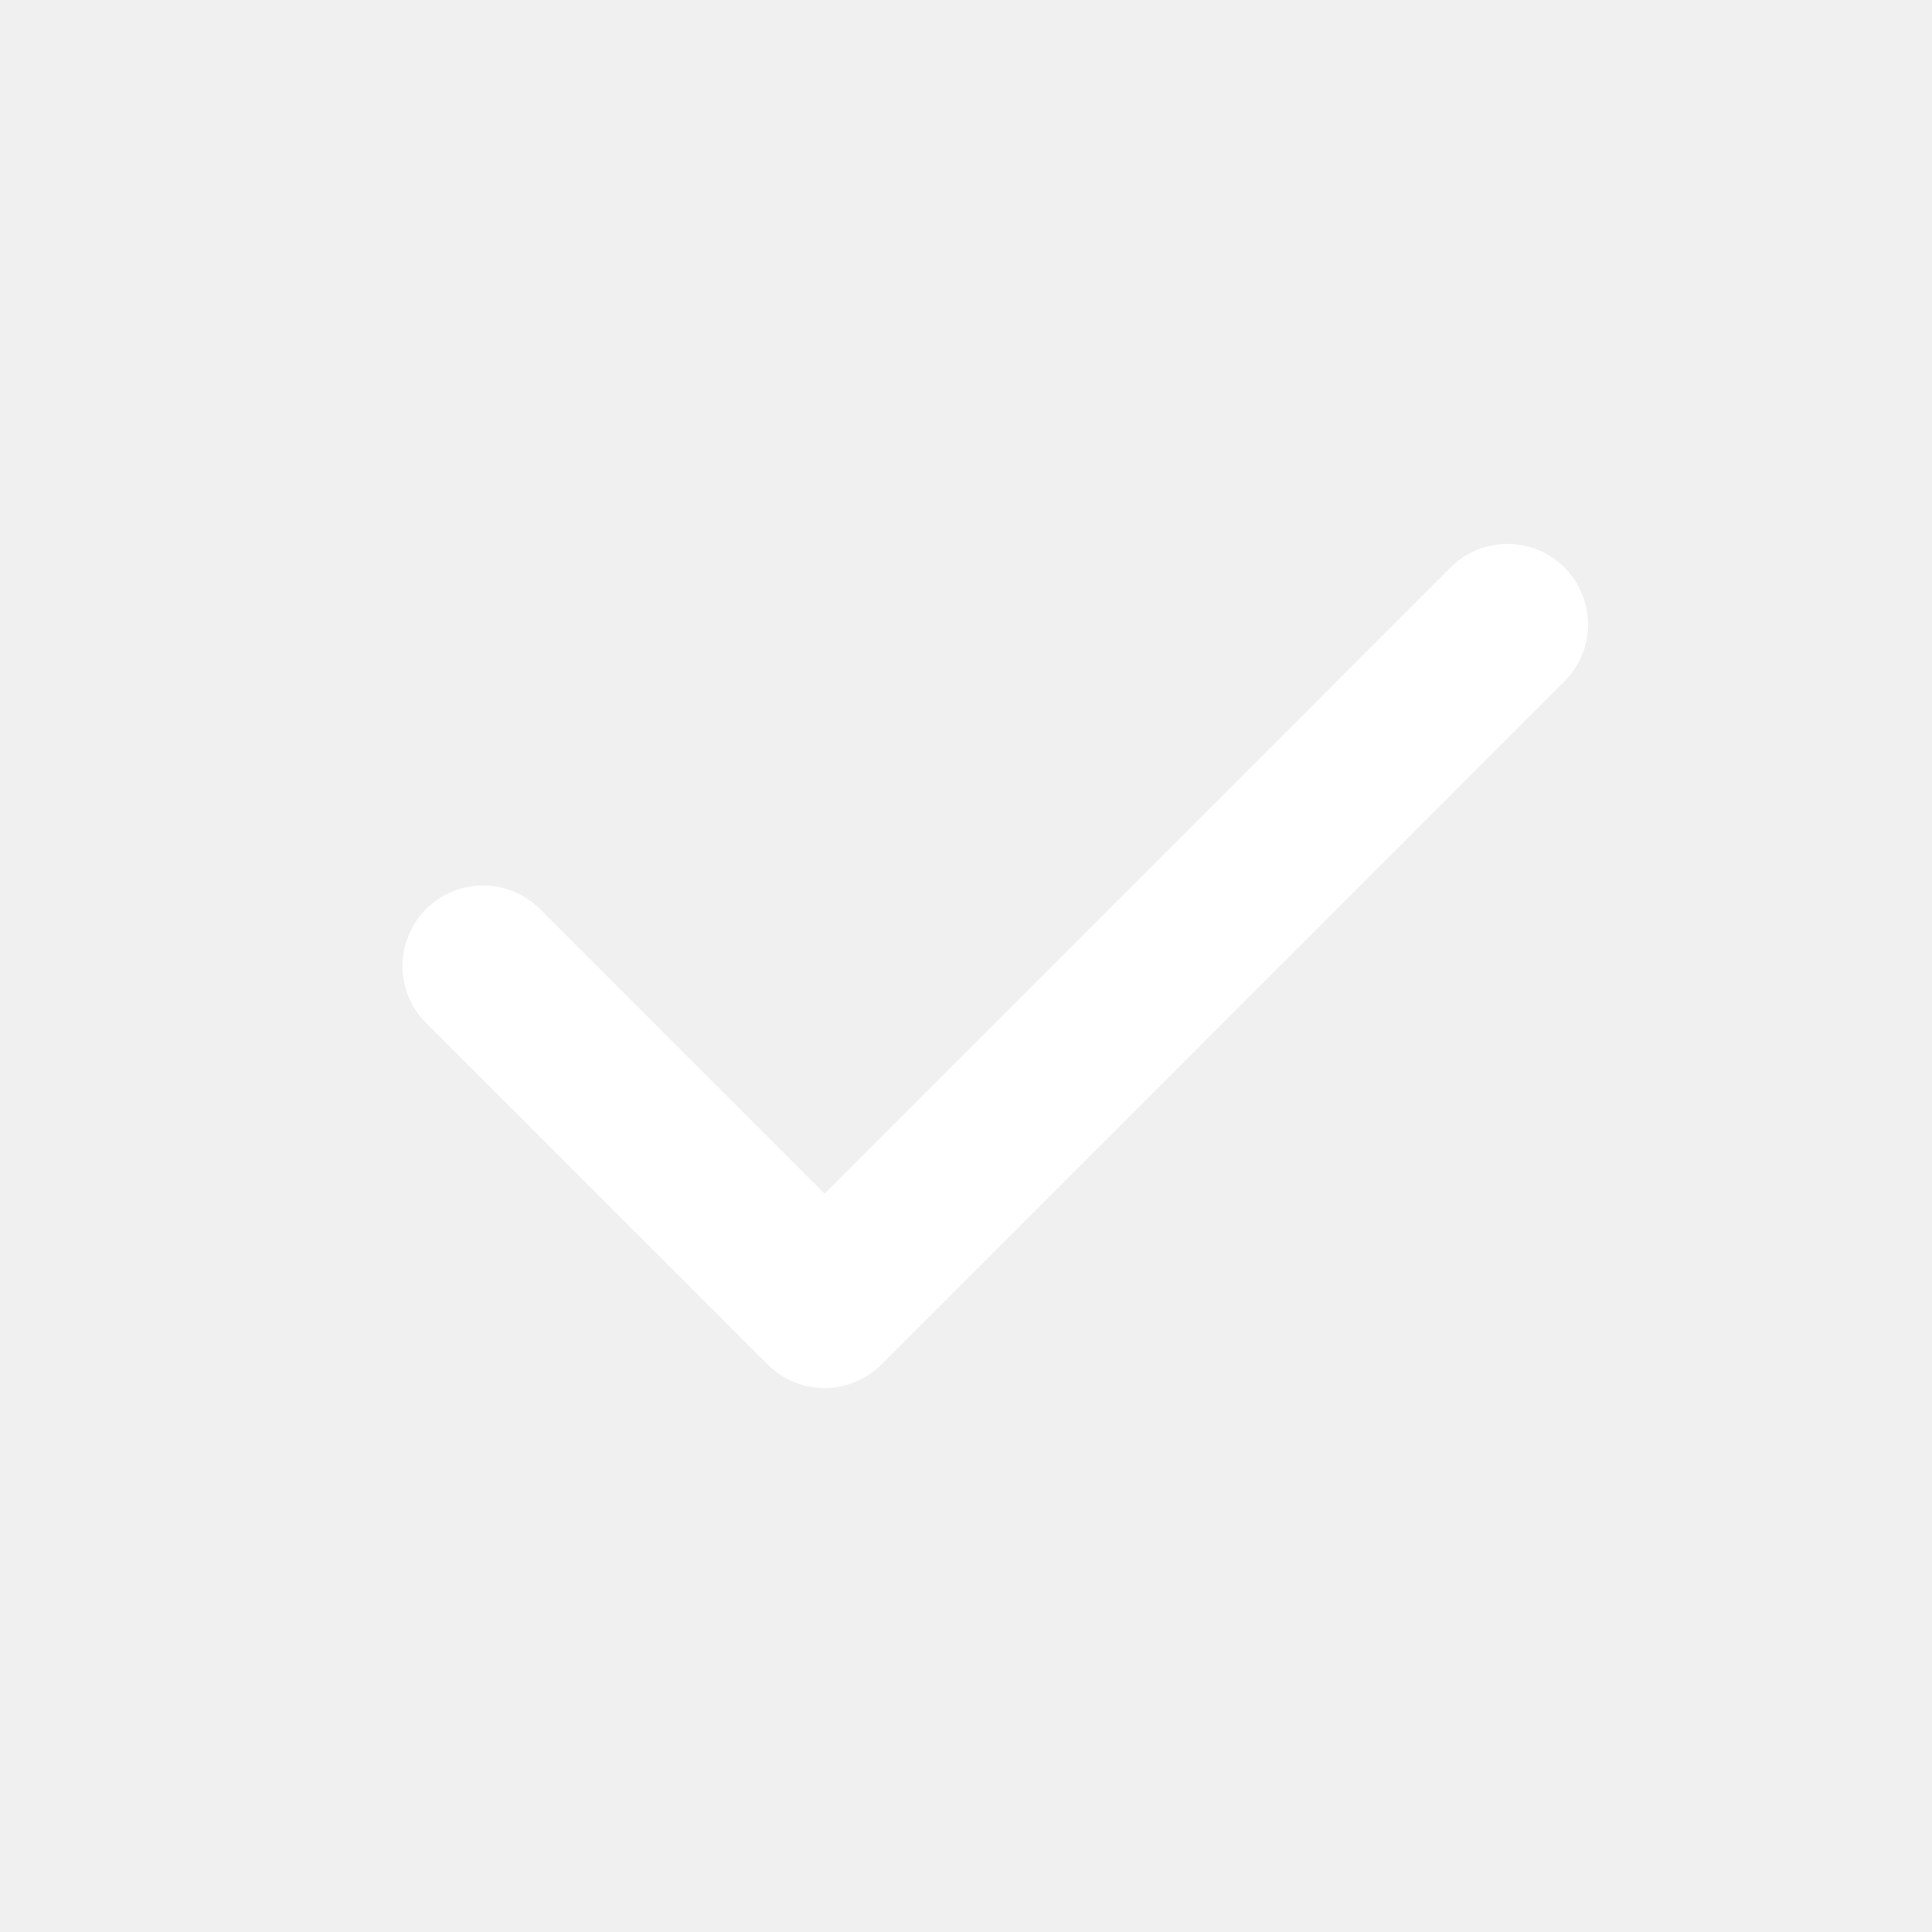
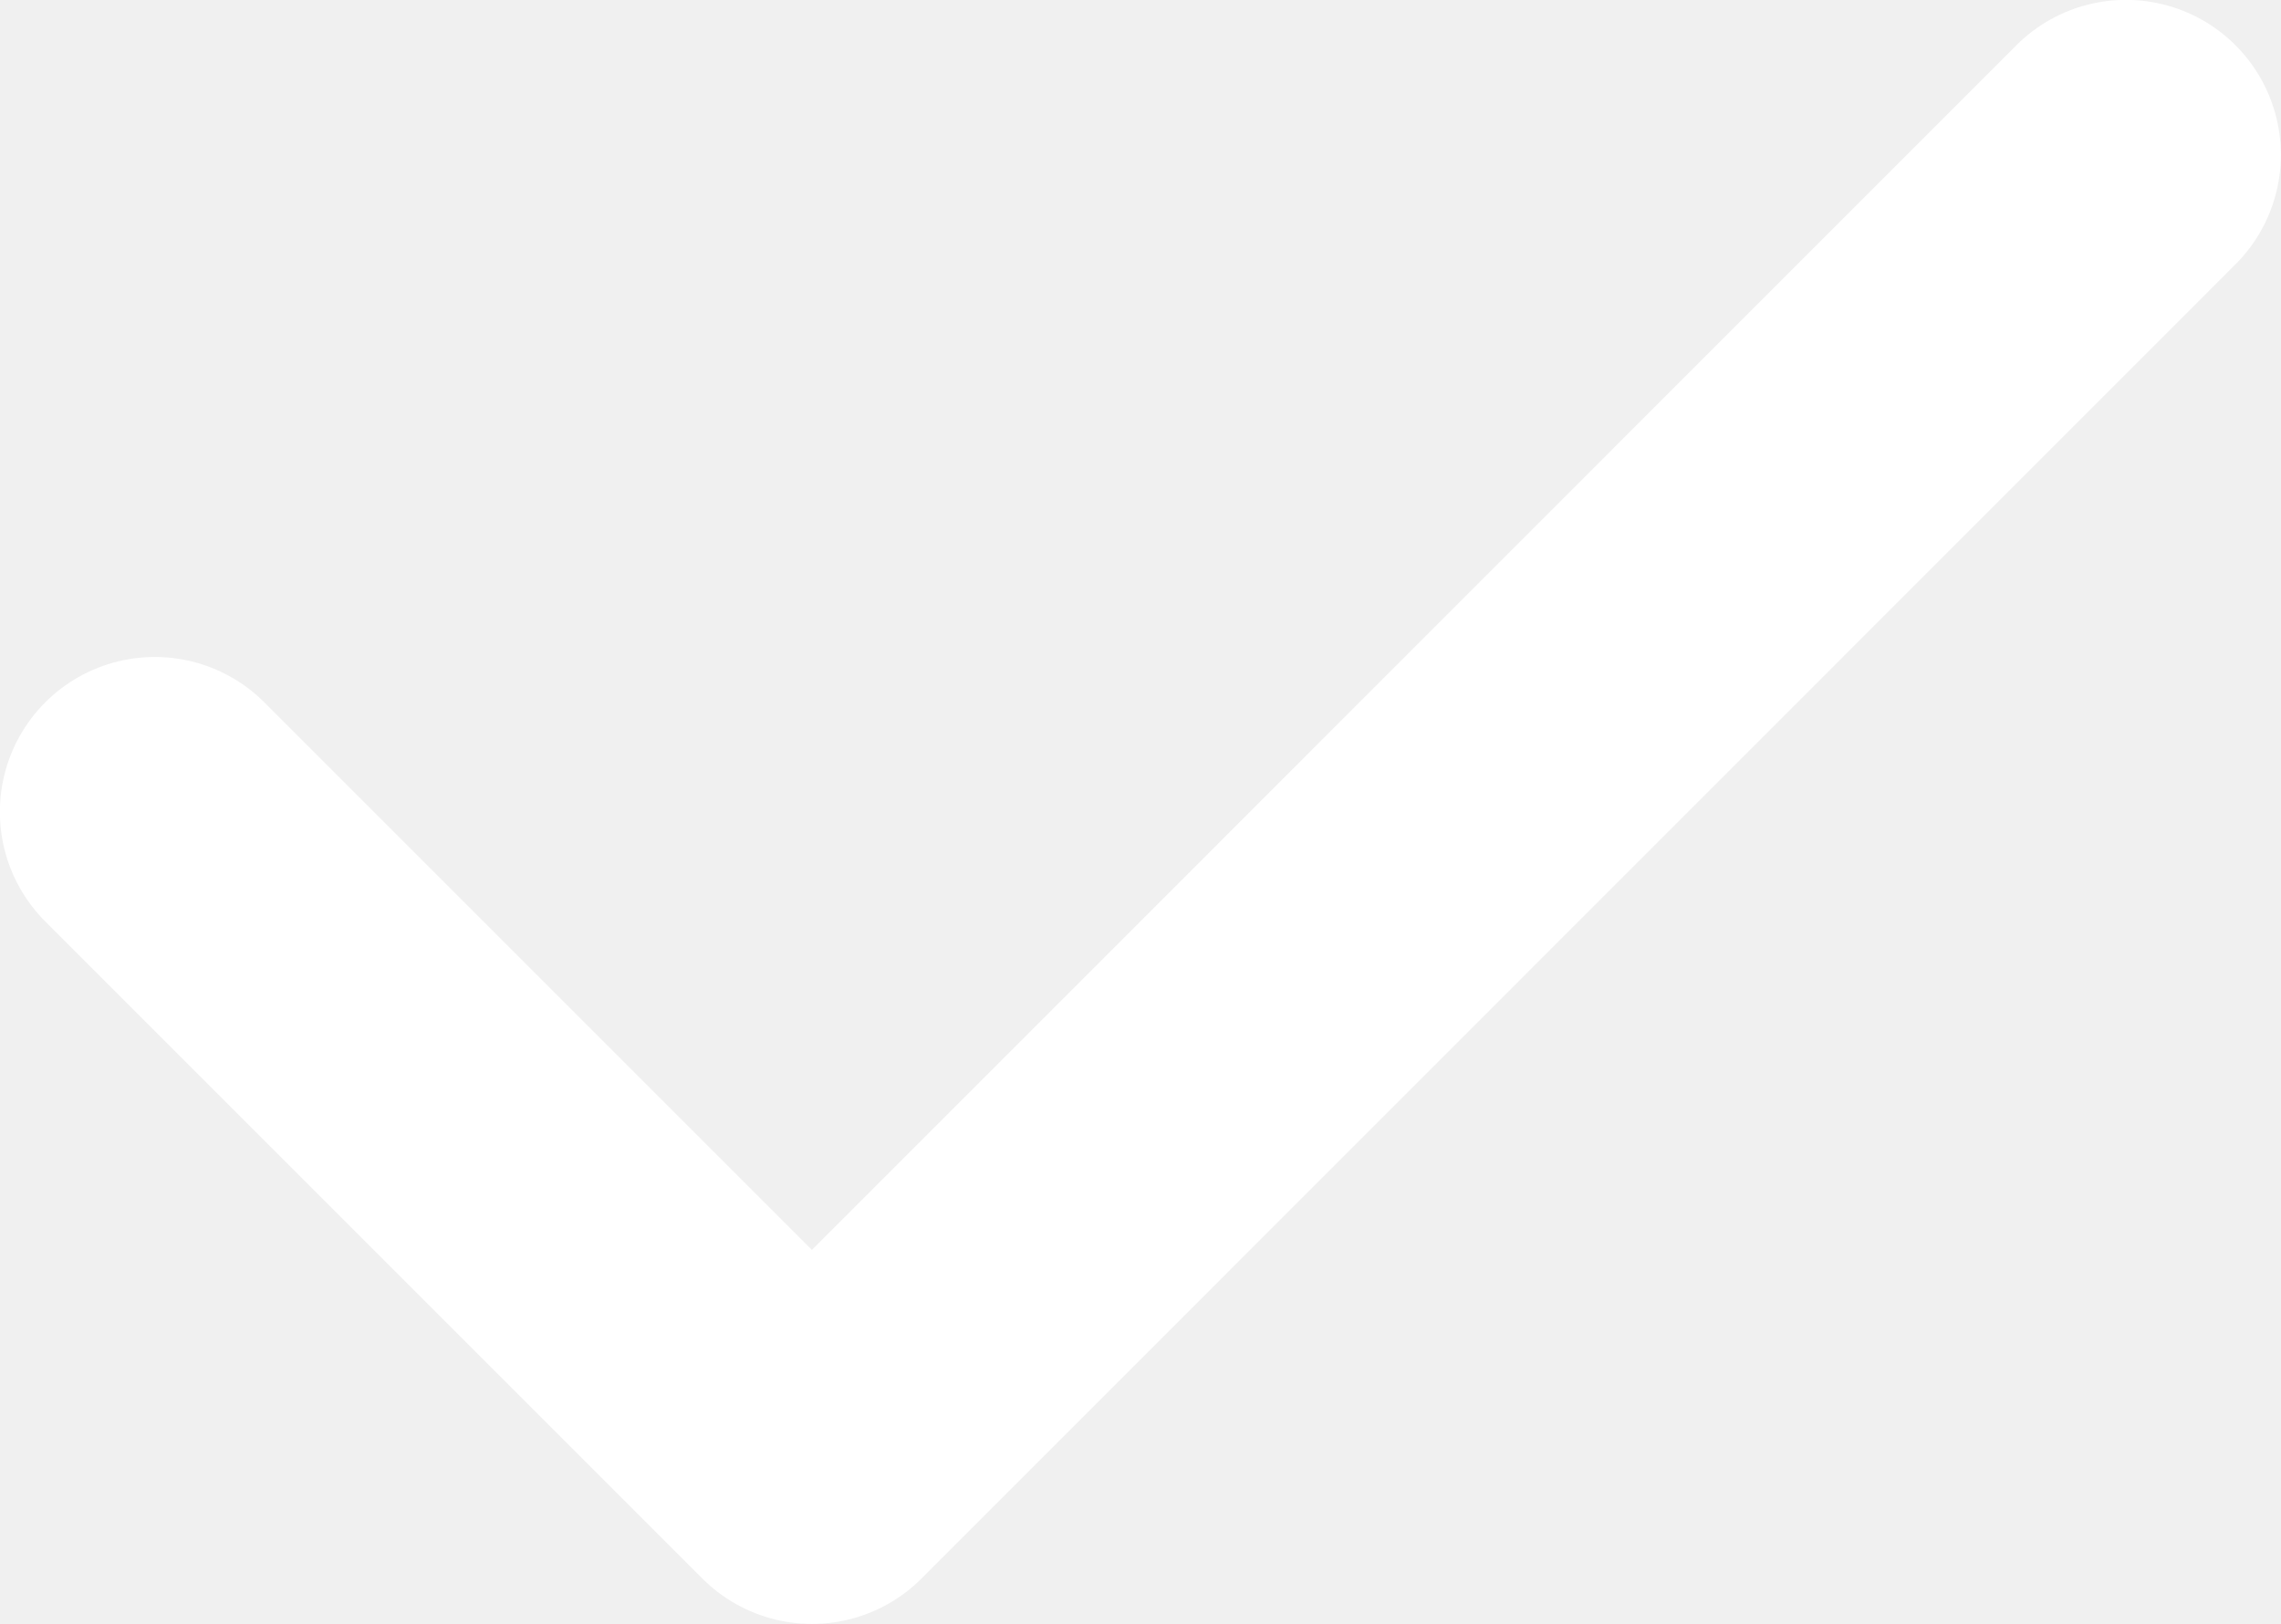
- <svg xmlns="http://www.w3.org/2000/svg" preserveAspectRatio="none" overflow="visible" style="display: block;" width="14" height="14" viewBox="0 0 14 14" fill="none">
-   <g id="check">
-     <path id="Vector" d="M3.5 7L5.975 9.475L10.924 4.525" stroke="white" stroke-width="1.167" stroke-linecap="round" stroke-linejoin="round" />
-   </g>
+ <svg xmlns="http://www.w3.org/2000/svg" preserveAspectRatio="none" overflow="visible" style="display: block;" width="8.591" height="6.116" viewBox="0 0 8.591 6.116" fill="none">
+   <path id="Vector" d="M0.583 3.058L3.058 5.533L8.007 0.583" stroke="white" stroke-width="1.167" stroke-linecap="round" stroke-linejoin="round" />
</svg>
